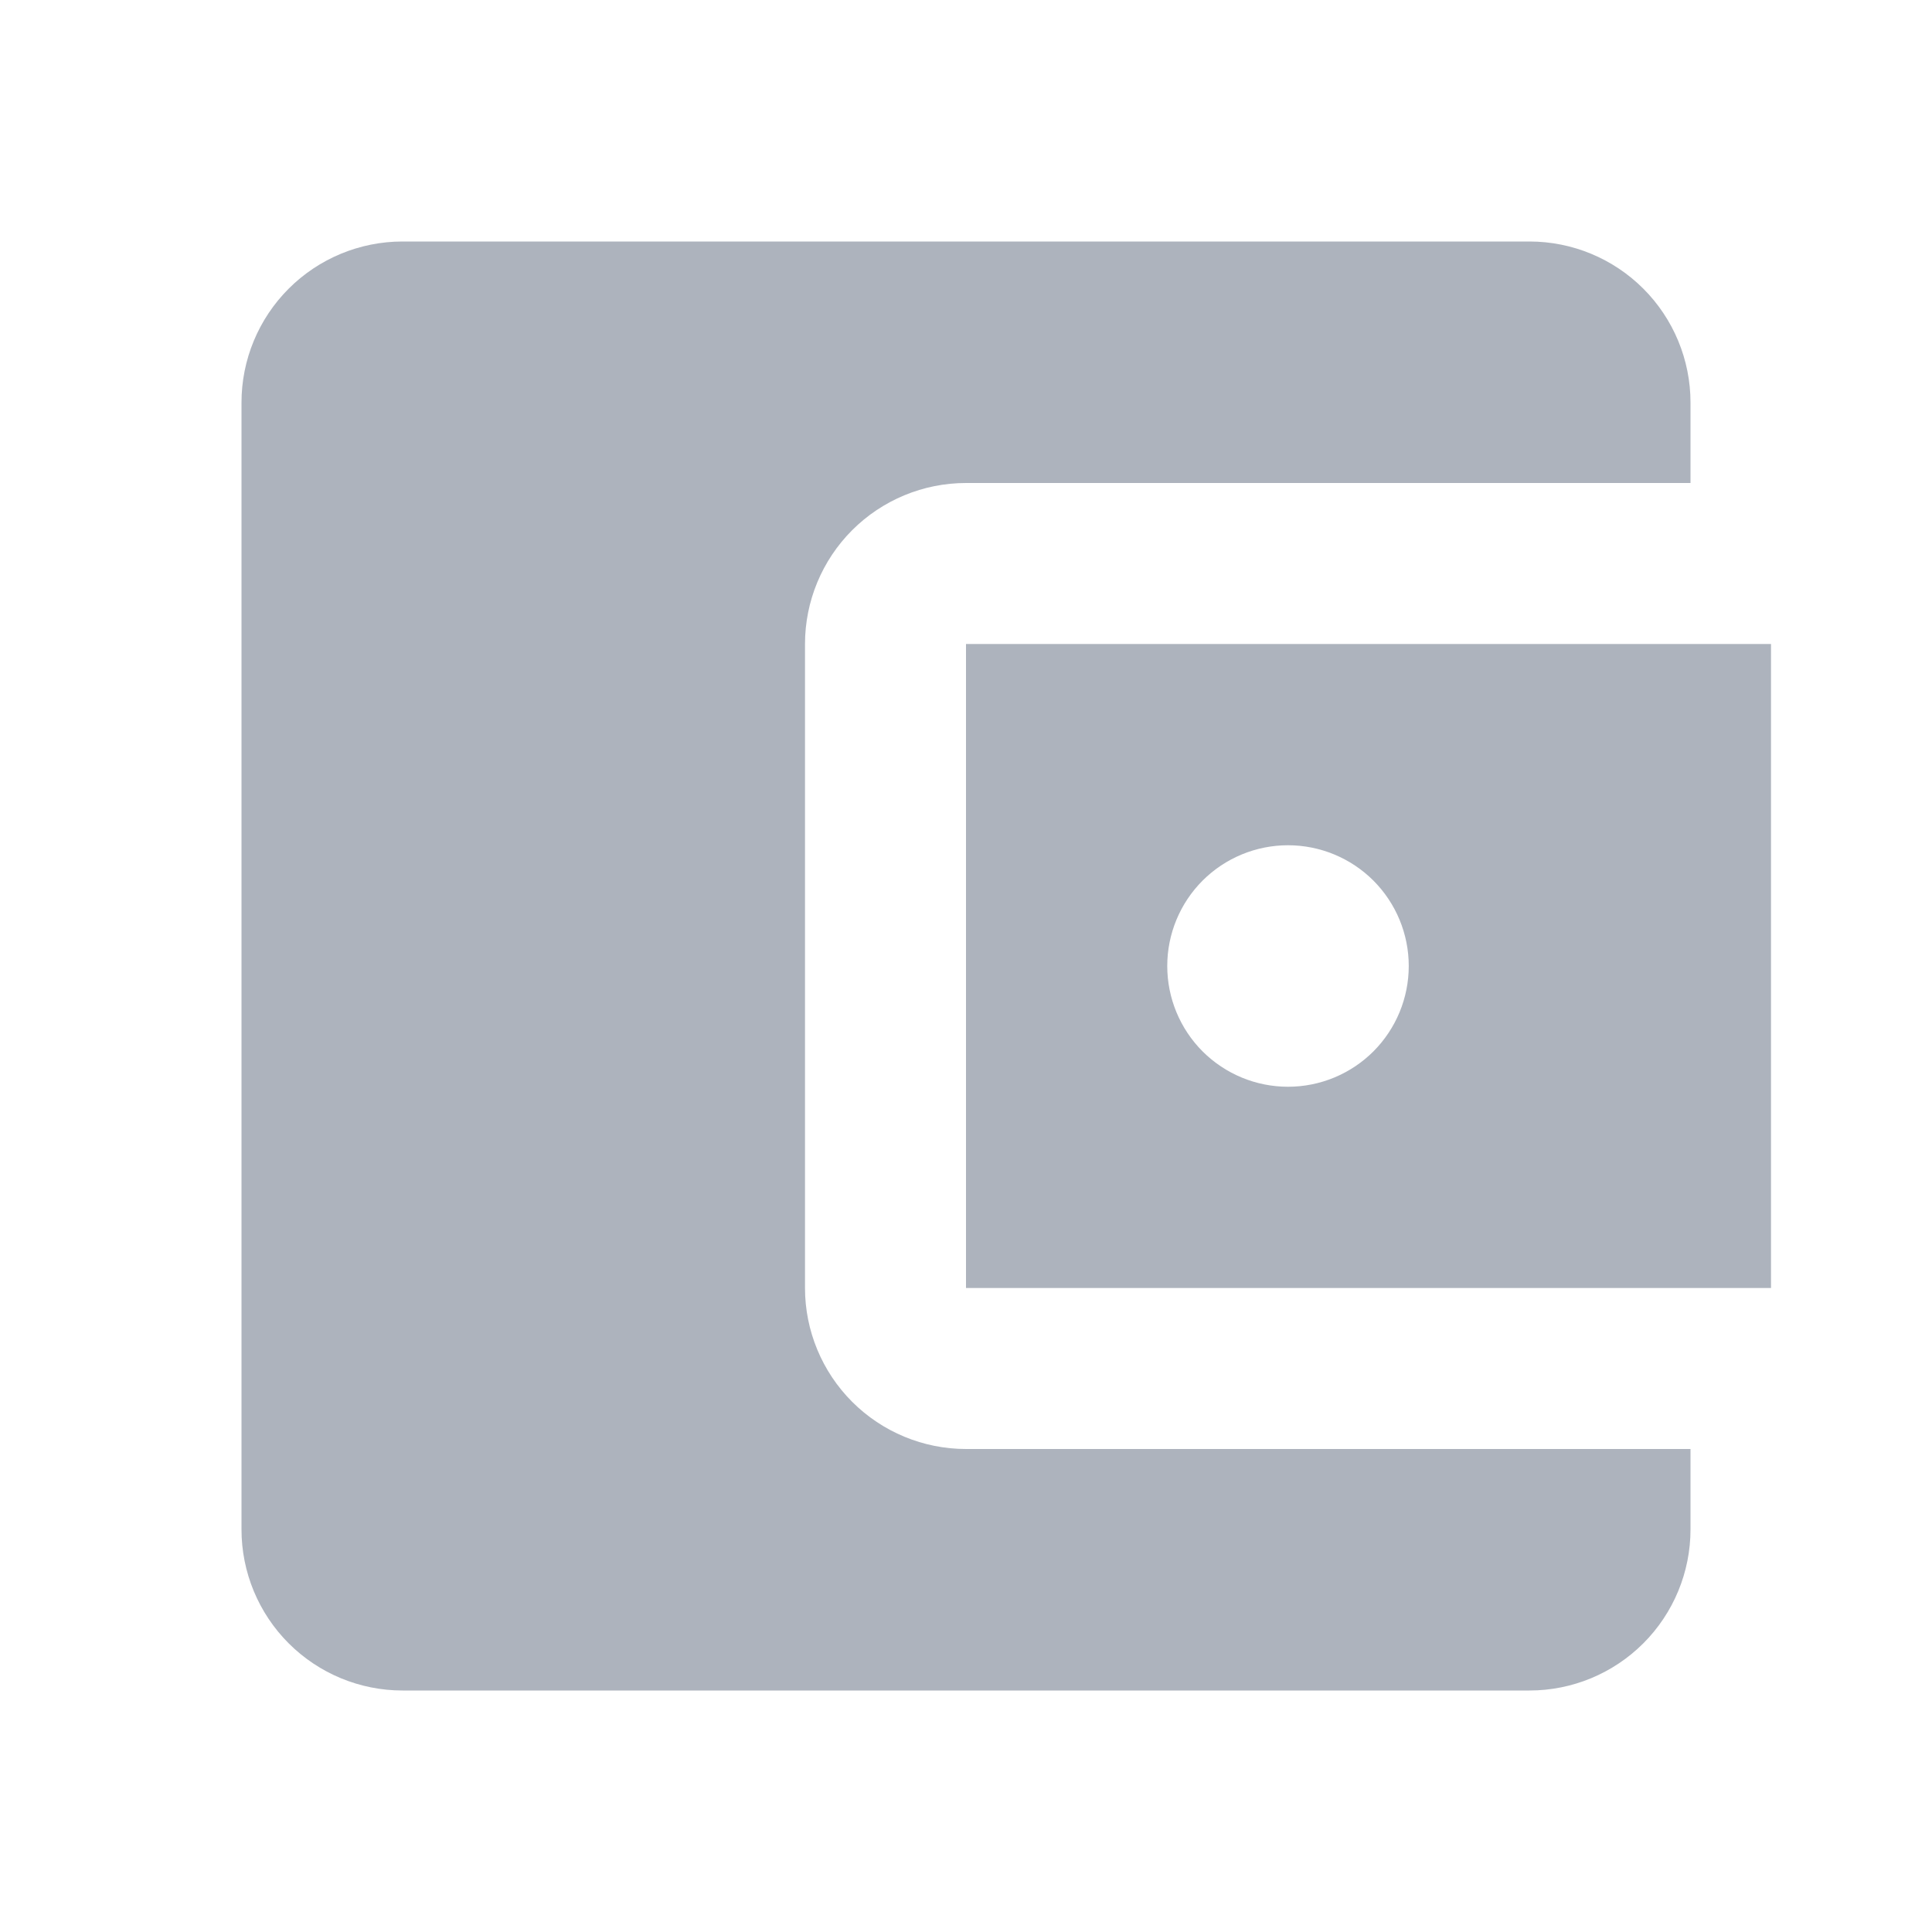
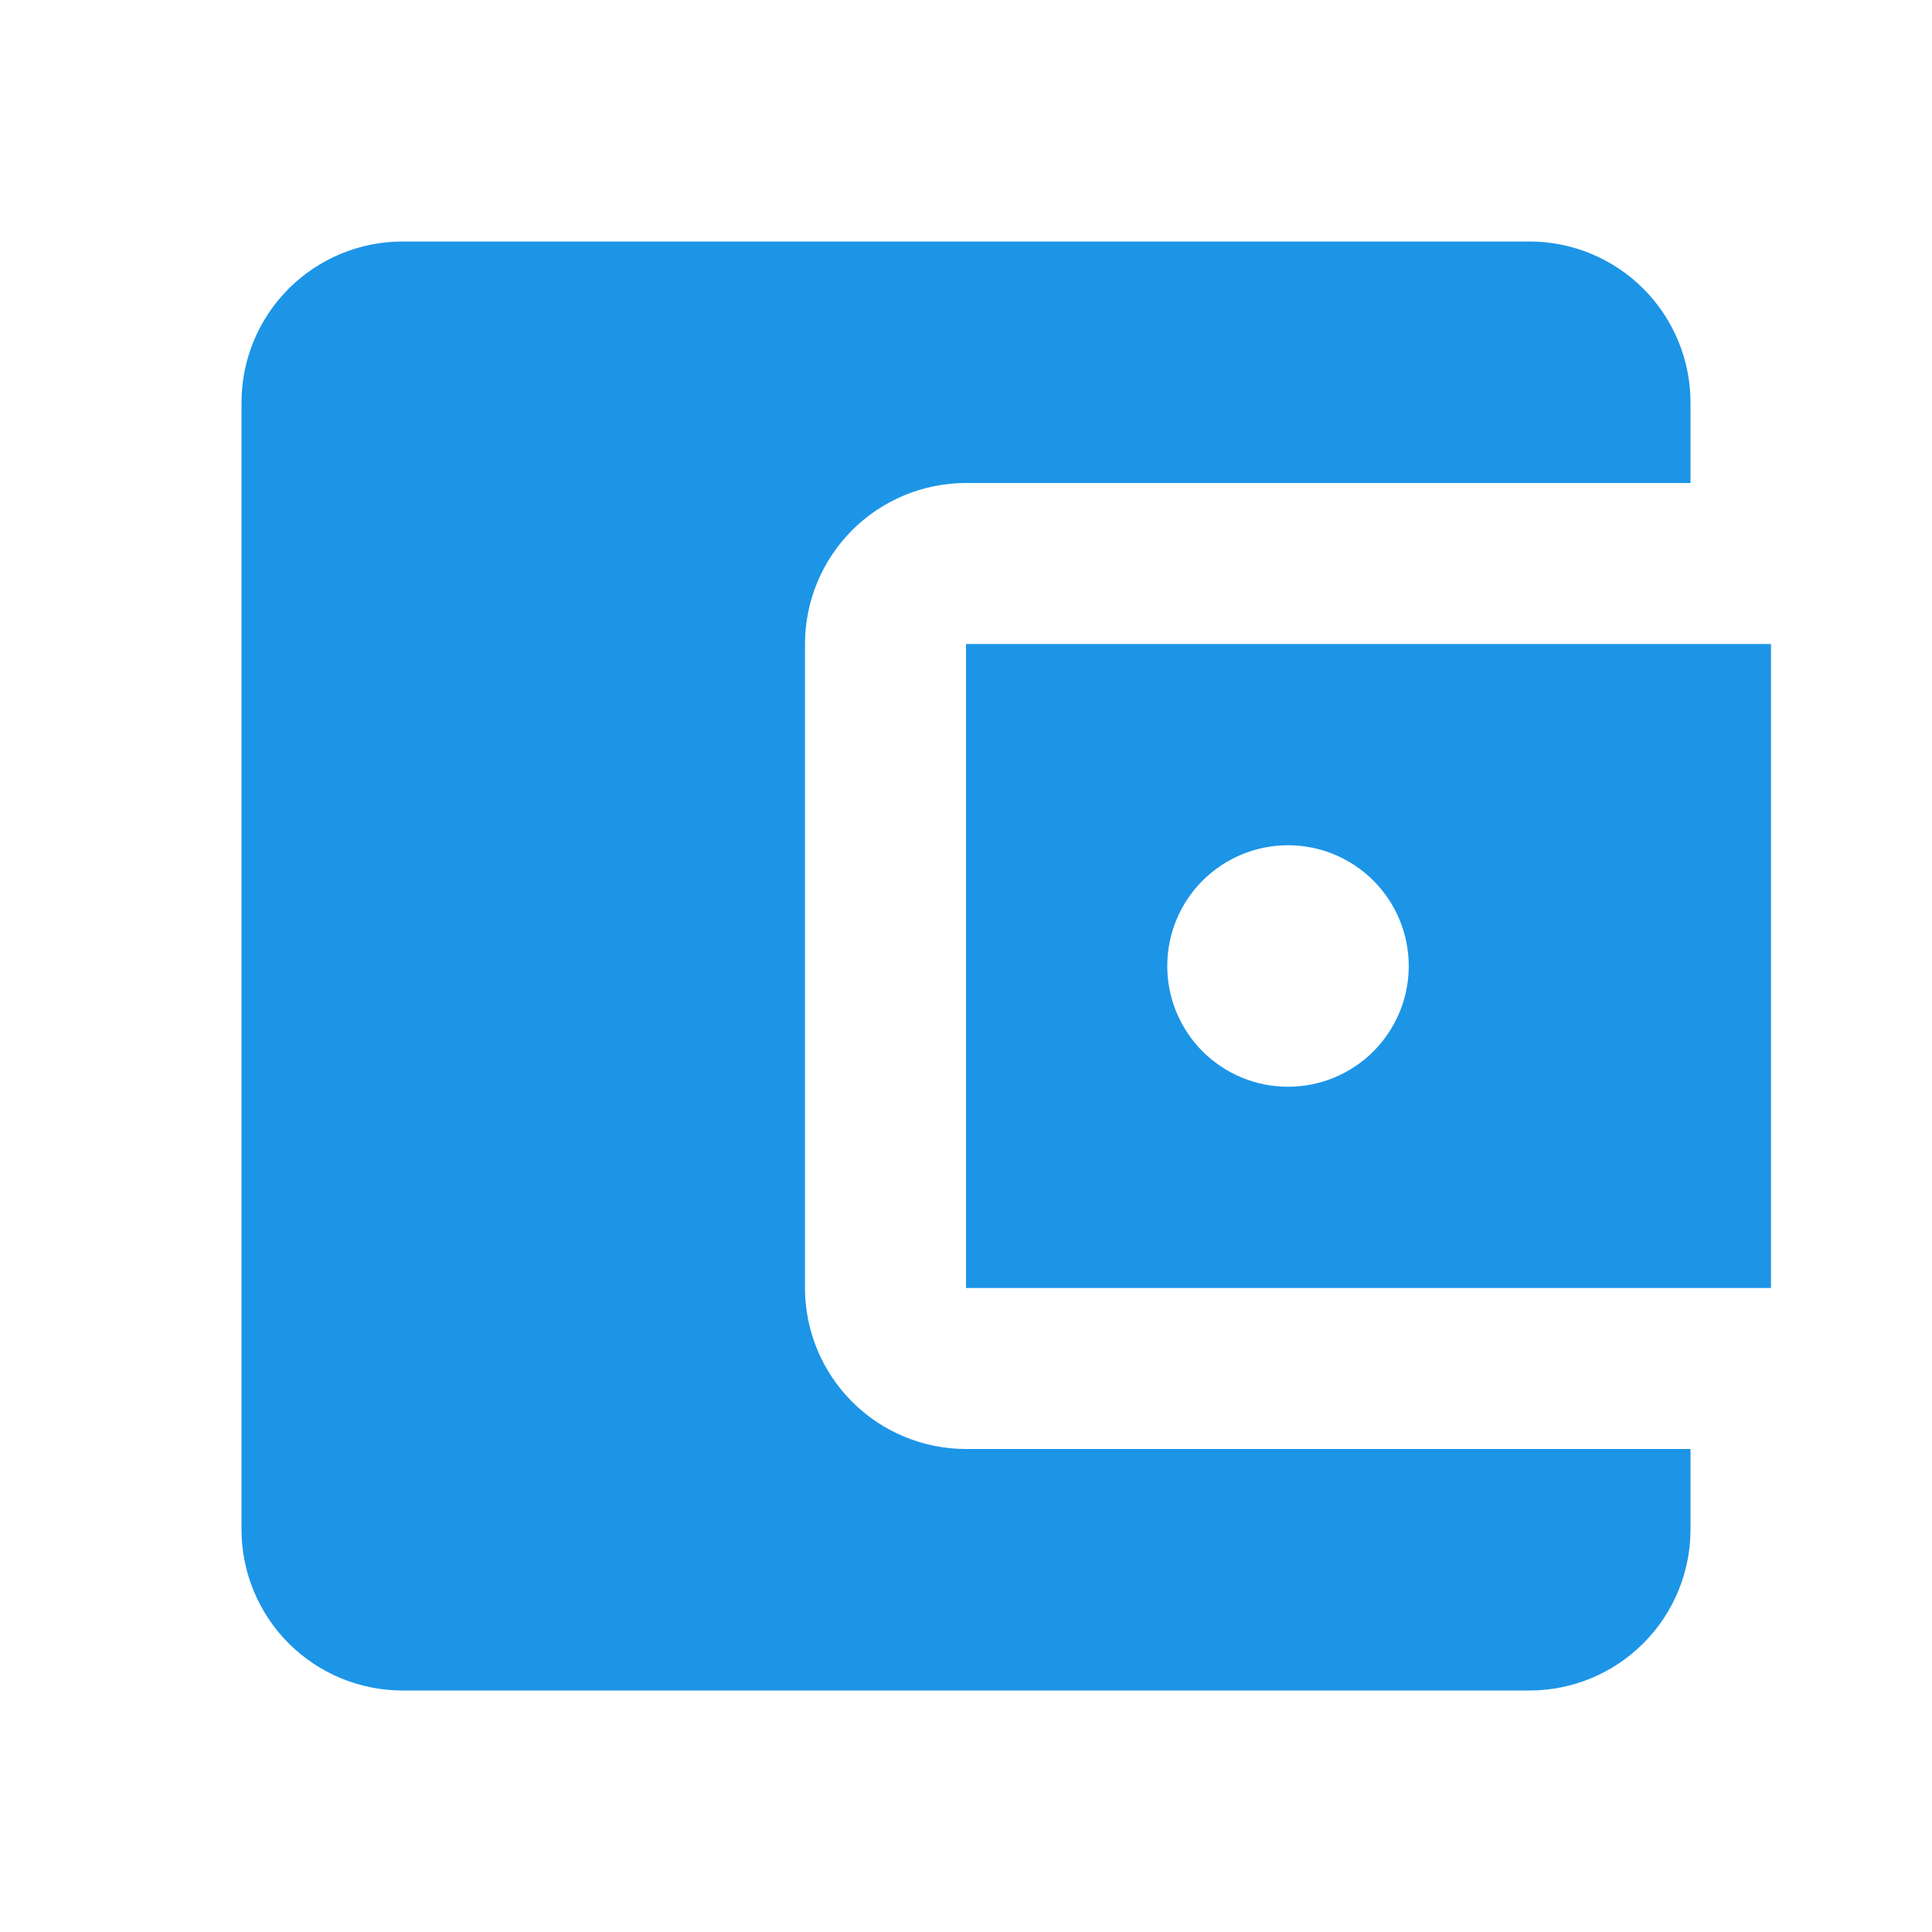
<svg xmlns="http://www.w3.org/2000/svg" width="24" height="24" viewBox="0 0 24 24" fill="none">
-   <path d="M21 18V19C21 19.53 20.789 20.039 20.414 20.414C20.039 20.789 19.53 21 19 21H5C4.47 21 3.961 20.789 3.586 20.414C3.211 20.039 3 19.53 3 19V5C3 4.47 3.211 3.961 3.586 3.586C3.961 3.211 4.47 3 5 3H19C19.53 3 20.039 3.211 20.414 3.586C20.789 3.961 21 4.47 21 5V6H12C11.47 6 10.961 6.211 10.586 6.586C10.211 6.961 10 7.47 10 8V16C10 16.53 10.211 17.039 10.586 17.414C10.961 17.789 11.47 18 12 18M12 16H22V8H12M16 13.5C15.602 13.5 15.221 13.342 14.939 13.061C14.658 12.779 14.5 12.398 14.5 12C14.5 11.602 14.658 11.221 14.939 10.939C15.221 10.658 15.602 10.5 16 10.5C16.398 10.5 16.779 10.658 17.061 10.939C17.342 11.221 17.5 11.602 17.5 12C17.5 12.398 17.342 12.779 17.061 13.061C16.779 13.342 16.398 13.5 16 13.5Z" fill="#ADB3BD" />
+   <path d="M21 18V19C21 19.53 20.789 20.039 20.414 20.414C20.039 20.789 19.53 21 19 21H5C4.47 21 3.961 20.789 3.586 20.414C3.211 20.039 3 19.53 3 19V5C3 4.47 3.211 3.961 3.586 3.586C3.961 3.211 4.47 3 5 3H19C19.53 3 20.039 3.211 20.414 3.586C20.789 3.961 21 4.47 21 5V6H12C11.47 6 10.961 6.211 10.586 6.586C10.211 6.961 10 7.47 10 8V16C10 16.53 10.211 17.039 10.586 17.414C10.961 17.789 11.47 18 12 18M12 16H22V8H12M16 13.5C15.602 13.5 15.221 13.342 14.939 13.061C14.658 12.779 14.5 12.398 14.5 12C14.5 11.602 14.658 11.221 14.939 10.939C15.221 10.658 15.602 10.5 16 10.5C16.398 10.5 16.779 10.658 17.061 10.939C17.342 11.221 17.5 11.602 17.5 12C17.5 12.398 17.342 12.779 17.061 13.061C16.779 13.342 16.398 13.5 16 13.5Z" fill="#1C95E7" />
</svg>
